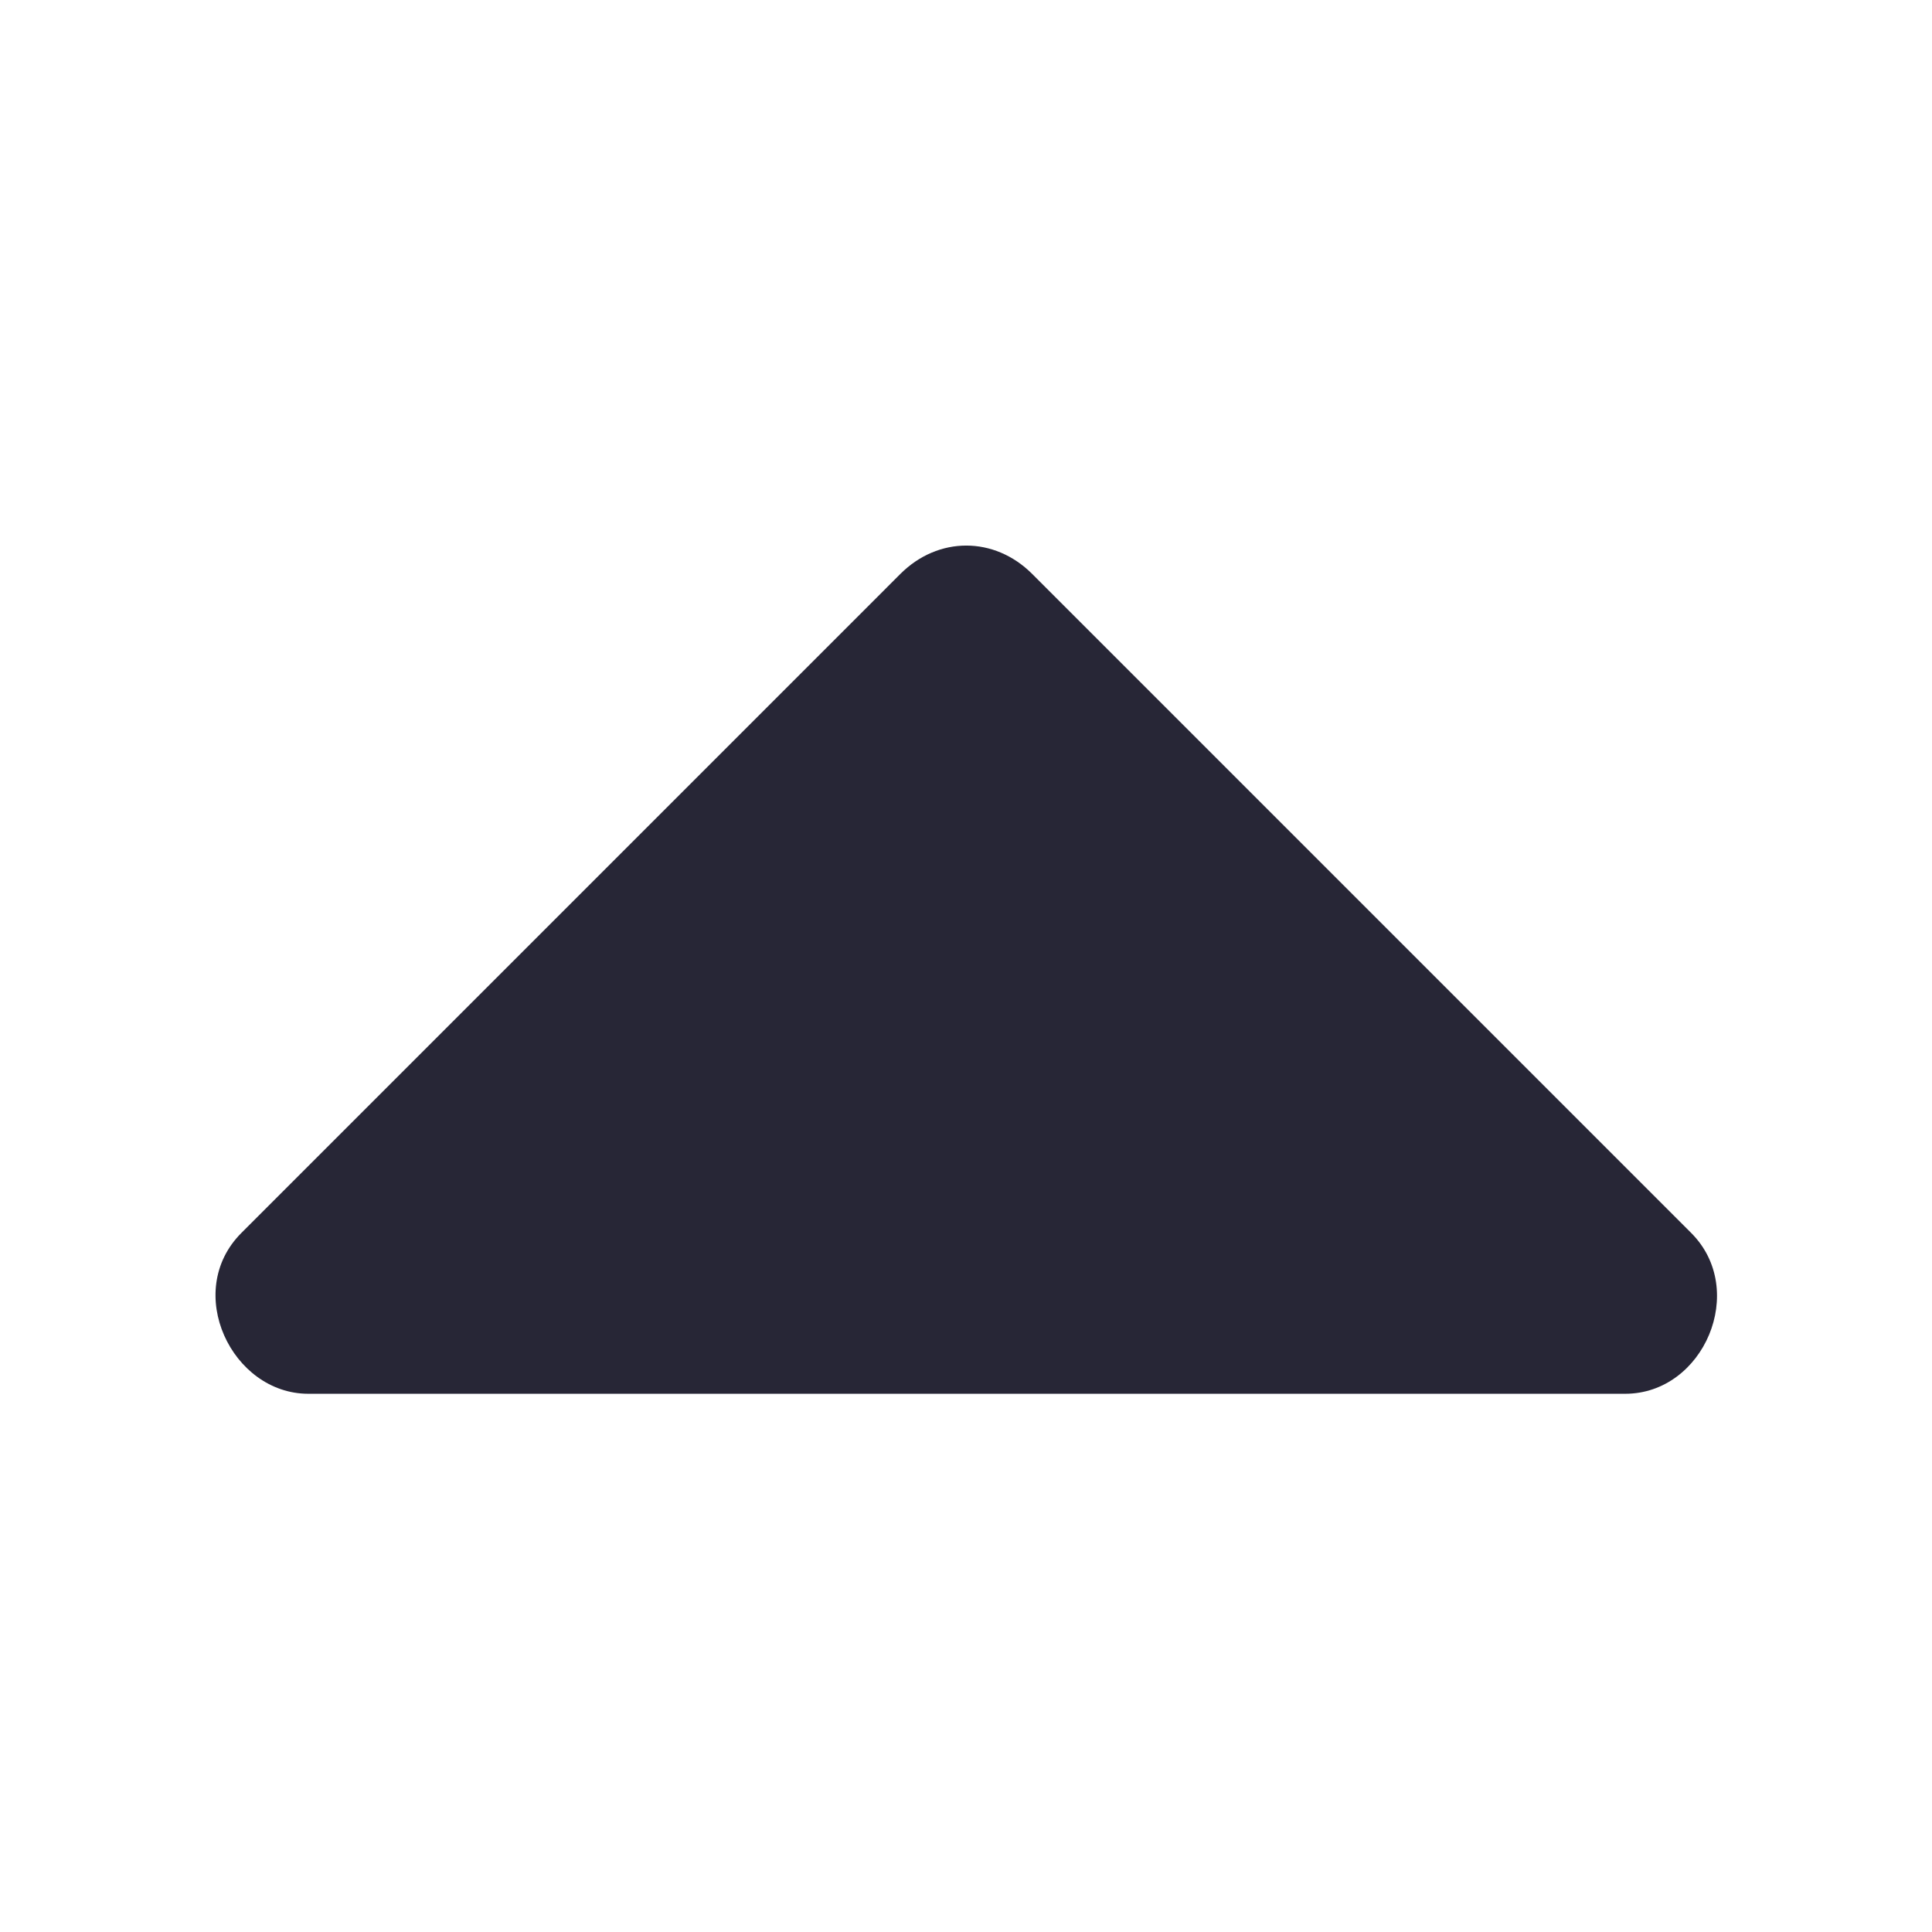
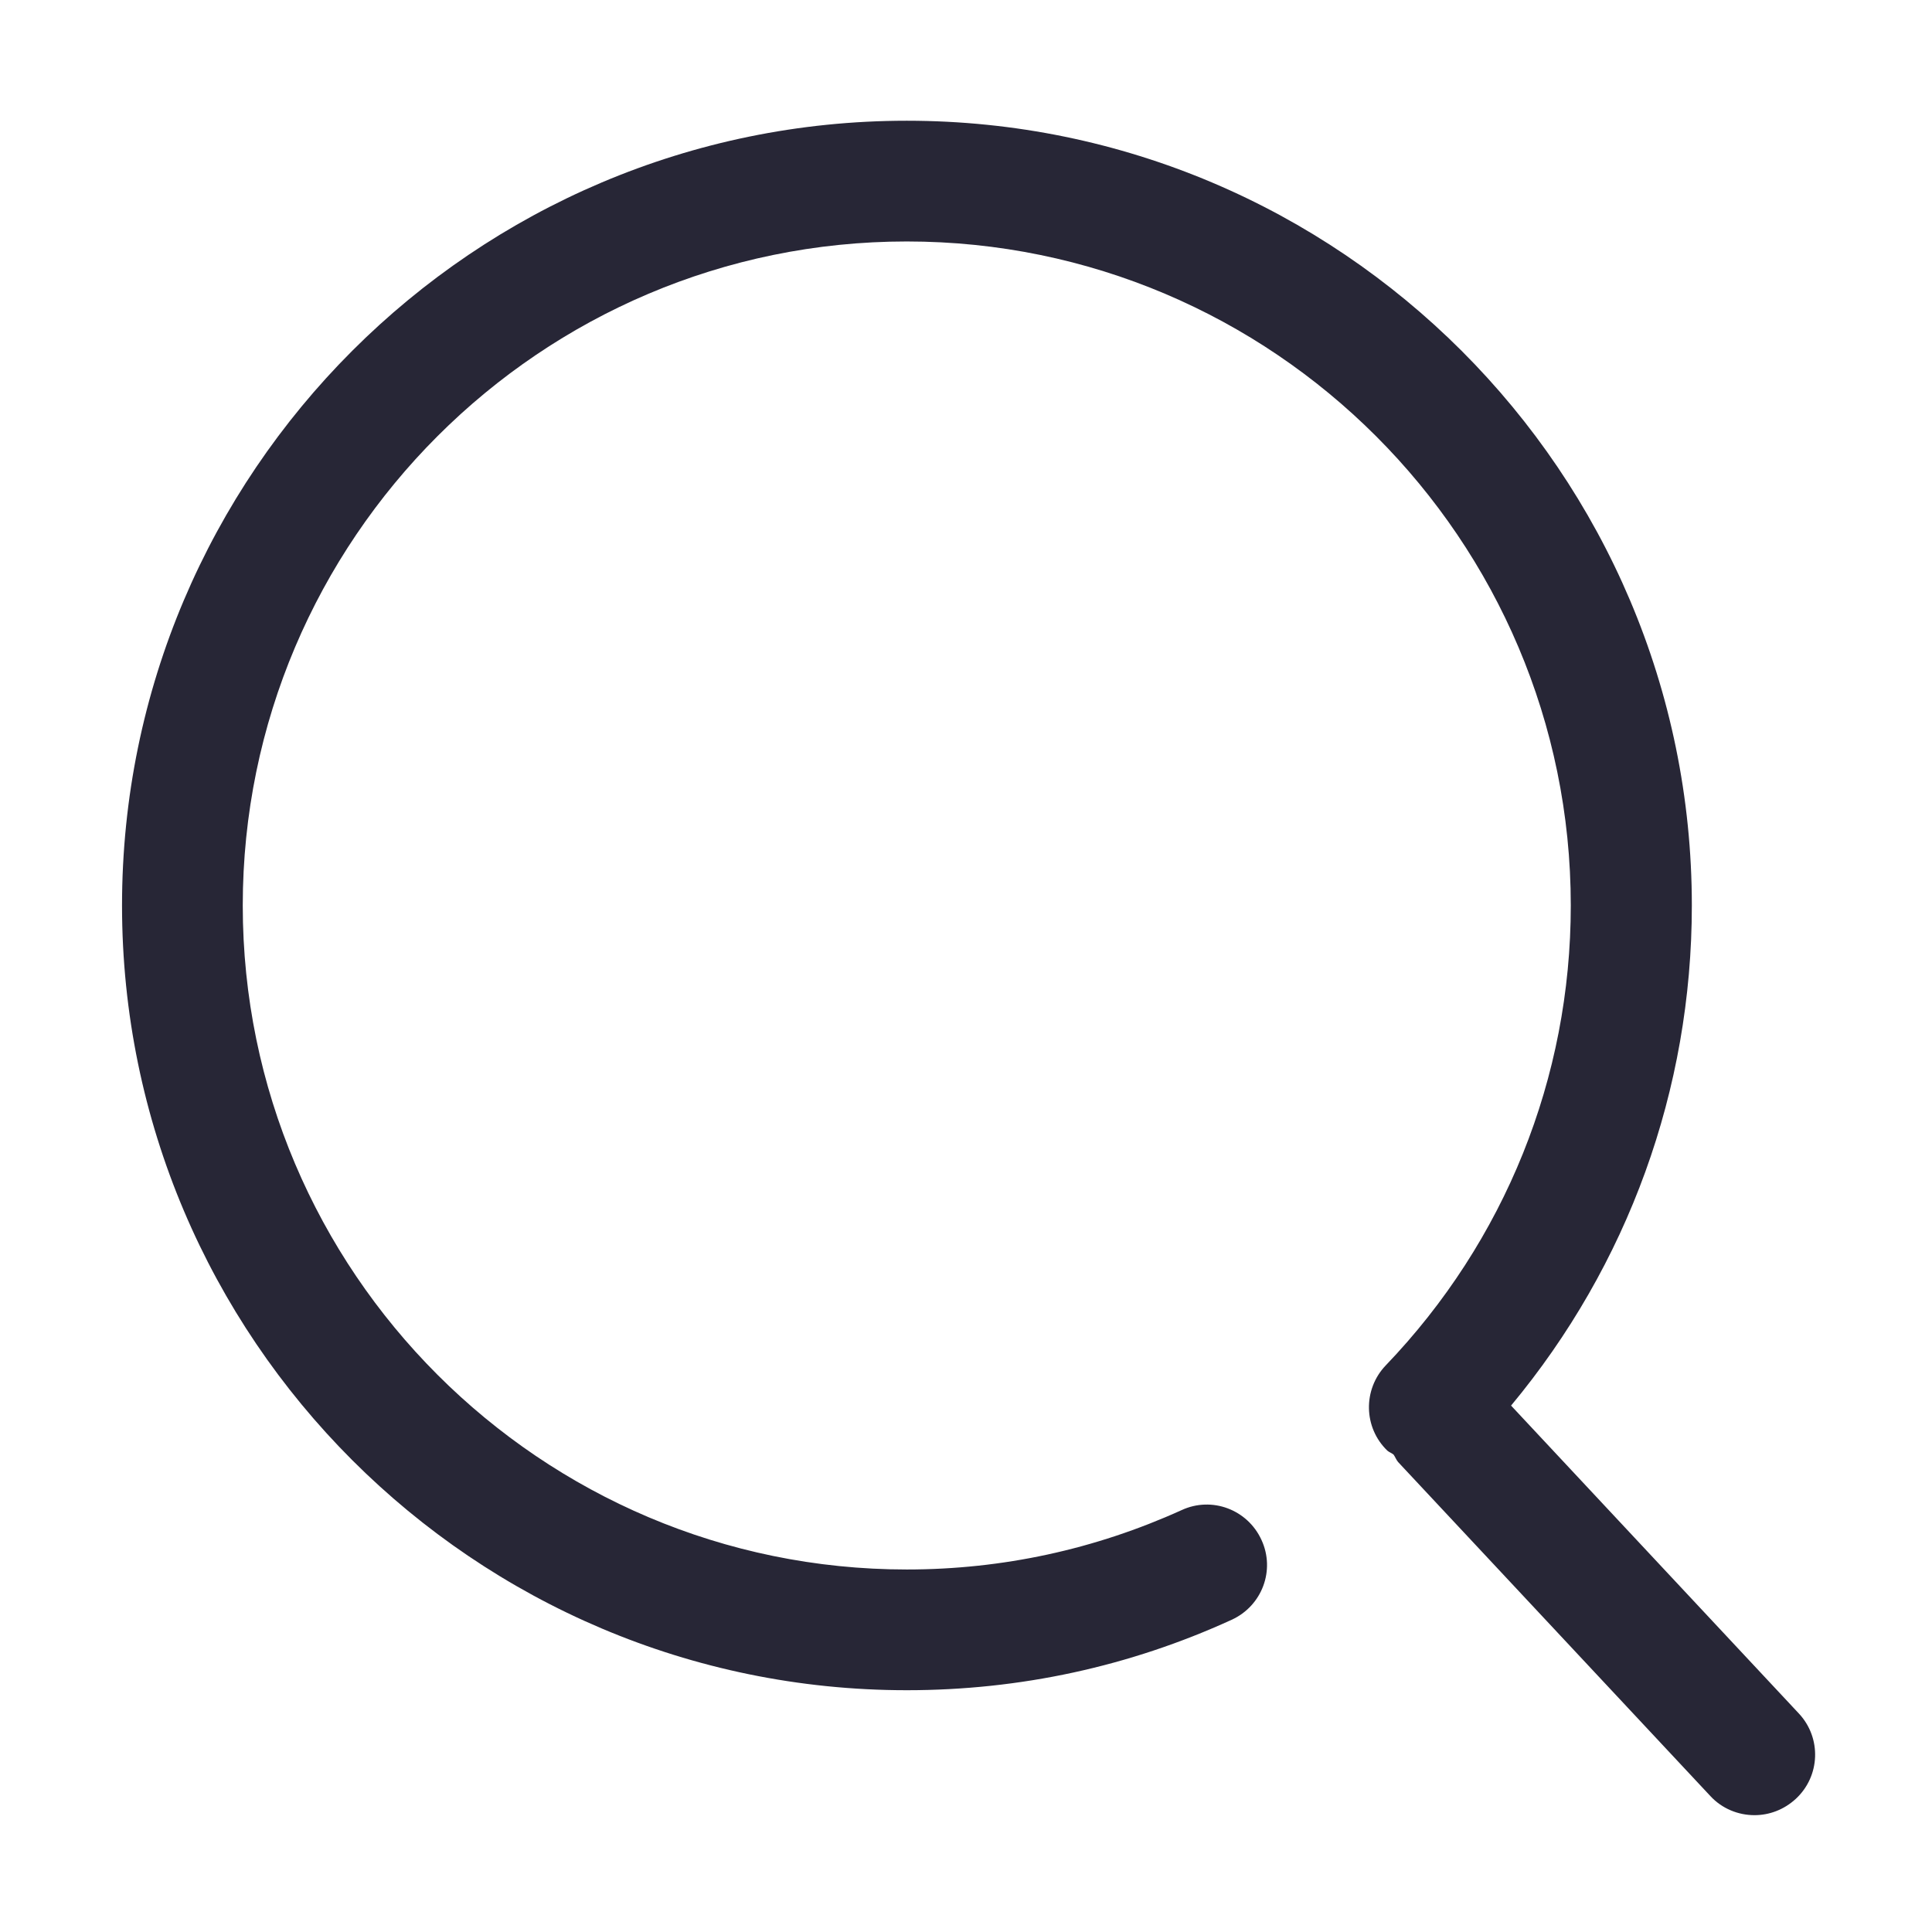
<svg xmlns="http://www.w3.org/2000/svg" version="1.1" width="200" height="200" viewBox="0 0 200 200">
  <defs>
    <style type="text/css">
@font-face {
  font-family: "ifont";
  src: url("//at.alicdn.com/t/font_1442373896_4754455.eot?#iefix") format("embedded-opentype"), url("//at.alicdn.com/t/font_1442373896_4754455.woff") format("woff"), url("//at.alicdn.com/t/font_1442373896_4754455.ttf") format("truetype"), url("//at.alicdn.com/t/font_1442373896_4754455.svg#ifont") format("svg");
}

</style>
  </defs>
  <g class="transform-group">
    <g transform="scale(0.1953125, 0.1953125)">
-       <path d="M325.456 862.281M882.058 862.281M236.028 877.16M960.132 877.16M63.683 788.737M958.469 788.737M64.778 858.792M861.417 738.727c41.605 0 65.233-54.964 34.929-85.258L547.071 304.191c-20.03-20.032-49.822-20.032-69.854 0L127.955 653.469c-31.086 31.074-5.137 85.258 35.441 85.258L861.417 738.727 861.417 738.727zM959.524 858.792" fill="#272636" />
+       <path d="M953.474 908.235l-152.577-163.241c61.925-74.482 95.812-167.37 95.812-265.074 0-229.295-186.635-415.93-416.102-415.93-229.295 0-415.93 186.635-415.93 415.93s186.635 415.93 415.93 415.93c60.033 0 118.002-12.557 172.186-37.327 16.169-7.397 23.222-26.318 15.825-42.315-7.397-16.169-26.318-23.222-42.315-15.825-45.928 20.814-94.952 31.479-145.696 31.479-194.032 0-351.941-157.909-351.941-351.941 0-194.032 157.909-351.941 351.941-351.941 194.032 0 351.941 157.909 351.941 351.941 0 91.339-34.919 177.863-98.048 243.744-12.213 12.729-11.869 33.027 0.86 45.24 1.032 0.86 2.236 1.204 3.268 2.064 0.86 1.204 1.376 2.752 2.408 3.956l165.478 177.003c6.193 6.709 14.793 10.149 23.394 10.149 7.913 0 15.653-2.924 21.846-8.601C964.827 941.433 965.515 921.136 953.474 908.235z" fill="#272636" />
    </g>
  </g>
</svg>
